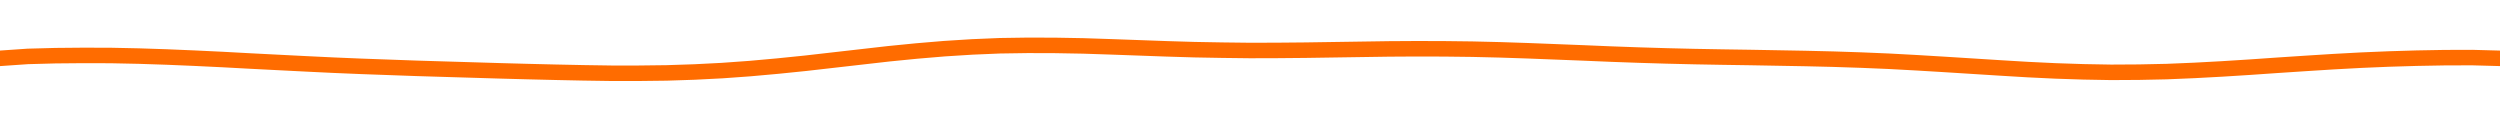
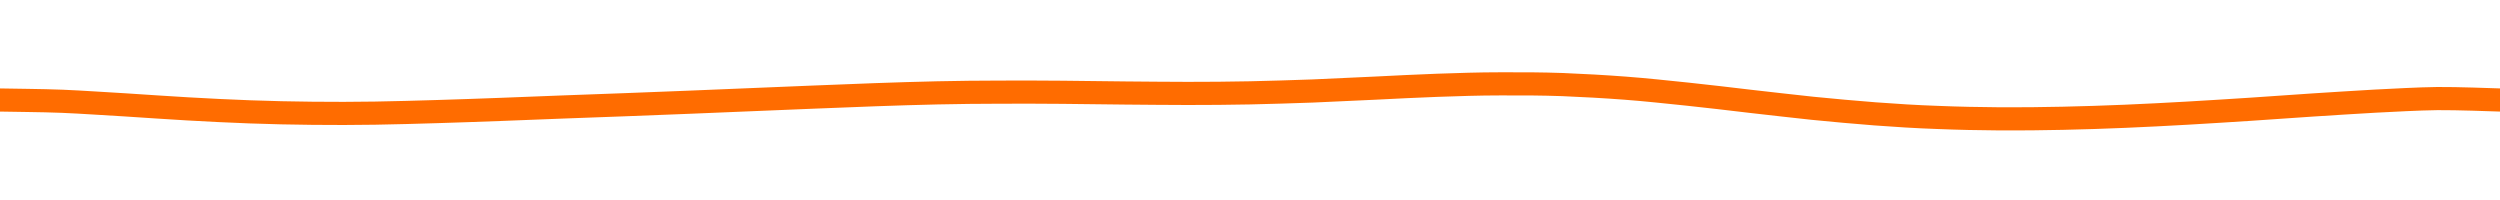
- <svg xmlns="http://www.w3.org/2000/svg" viewBox="0 0 300 14" preserveAspectRatio="none" fill="none">
-   <path d="M0.00 7.00L3.33 6.77L6.67 6.68L10.00 6.65L13.33 6.66L16.67 6.73L20.00 6.84L23.33 6.98L26.67 7.14L30.00 7.32L33.33 7.49L36.67 7.66L40.00 7.82L43.33 7.96L46.67 8.08L50.00 8.20L53.33 8.30L56.67 8.40L60.00 8.50L63.33 8.59L66.67 8.67L70.00 8.74L73.33 8.79L76.67 8.79L80.00 8.75L83.33 8.64L86.67 8.47L90.00 8.23L93.33 7.93L96.67 7.59L100.00 7.21L103.33 6.83L106.67 6.45L110.00 6.12L113.33 5.84L116.67 5.63L120.00 5.49L123.33 5.44L126.67 5.45L130.00 5.51L133.33 5.62L136.67 5.74L140.00 5.86L143.33 5.96L146.67 6.02L150.00 6.06L153.33 6.05L156.67 6.02L160.00 5.97L163.33 5.92L166.67 5.87L170.00 5.85L173.33 5.86L176.67 5.90L180.00 5.98L183.33 6.09L186.67 6.22L190.00 6.35L193.33 6.49L196.67 6.61L200.00 6.71L203.33 6.79L206.67 6.85L210.00 6.90L213.33 6.96L216.67 7.02L220.00 7.10L223.33 7.21L226.67 7.35L230.00 7.53L233.33 7.73L236.67 7.94L240.00 8.15L243.33 8.35L246.67 8.51L250.00 8.62L253.33 8.68L256.67 8.66L260.00 8.59L263.33 8.45L266.67 8.27L270.00 8.06L273.33 7.83L276.67 7.61L280.00 7.40L283.33 7.22L286.67 7.08L290.00 6.98L293.33 6.92L296.67 6.91L300.00 7.00" stroke="#FF6C00" stroke-width="1.86" stroke-linecap="round" />
+ <svg xmlns="http://www.w3.org/2000/svg" viewBox="0 0 175 14" preserveAspectRatio="none" fill="none">
+   <path d="M0.00 7.00C0.73 7.02 2.92 7.03 4.38 7.09C5.83 7.15 7.29 7.26 8.75 7.34C10.21 7.43 11.67 7.54 13.12 7.62C14.58 7.70 16.04 7.78 17.50 7.83C18.96 7.88 20.42 7.92 21.88 7.93C23.33 7.95 24.79 7.94 26.25 7.92C27.71 7.90 29.17 7.85 30.62 7.81C32.08 7.77 33.54 7.71 35.00 7.66C36.46 7.60 37.92 7.55 39.38 7.49C40.83 7.43 42.29 7.38 43.75 7.33C45.21 7.27 46.67 7.22 48.13 7.16C49.58 7.10 51.04 7.04 52.50 6.98C53.96 6.92 55.42 6.86 56.88 6.80C58.33 6.74 59.79 6.68 61.25 6.63C62.71 6.58 64.17 6.53 65.62 6.50C67.08 6.47 68.54 6.45 70.00 6.45C71.46 6.44 72.92 6.45 74.38 6.46C75.83 6.47 77.29 6.49 78.75 6.51C80.21 6.52 81.67 6.54 83.12 6.54C84.58 6.54 86.04 6.53 87.50 6.50C88.96 6.47 90.42 6.42 91.88 6.37C93.33 6.31 94.79 6.23 96.25 6.17C97.71 6.10 99.17 6.02 100.62 5.97C102.08 5.92 103.54 5.87 105.00 5.87C106.46 5.86 107.92 5.87 109.38 5.92C110.83 5.98 112.29 6.06 113.75 6.17C115.21 6.28 116.67 6.44 118.13 6.59C119.58 6.74 121.04 6.92 122.50 7.09C123.96 7.25 125.42 7.43 126.88 7.58C128.33 7.72 129.79 7.86 131.25 7.97C132.71 8.08 134.17 8.17 135.62 8.22C137.08 8.28 138.54 8.31 140.00 8.32C141.46 8.33 142.92 8.31 144.38 8.28C145.83 8.25 147.29 8.20 148.75 8.14C150.21 8.08 151.67 8.00 153.12 7.92C154.58 7.84 156.04 7.74 157.50 7.65C158.96 7.55 160.42 7.45 161.88 7.35C163.33 7.26 164.79 7.16 166.25 7.08C167.71 7.01 169.17 6.92 170.62 6.90C172.08 6.89 174.27 6.98 175.00 7.00" stroke="#FF6C00" stroke-width="1.62" stroke-linecap="round" />
</svg>
